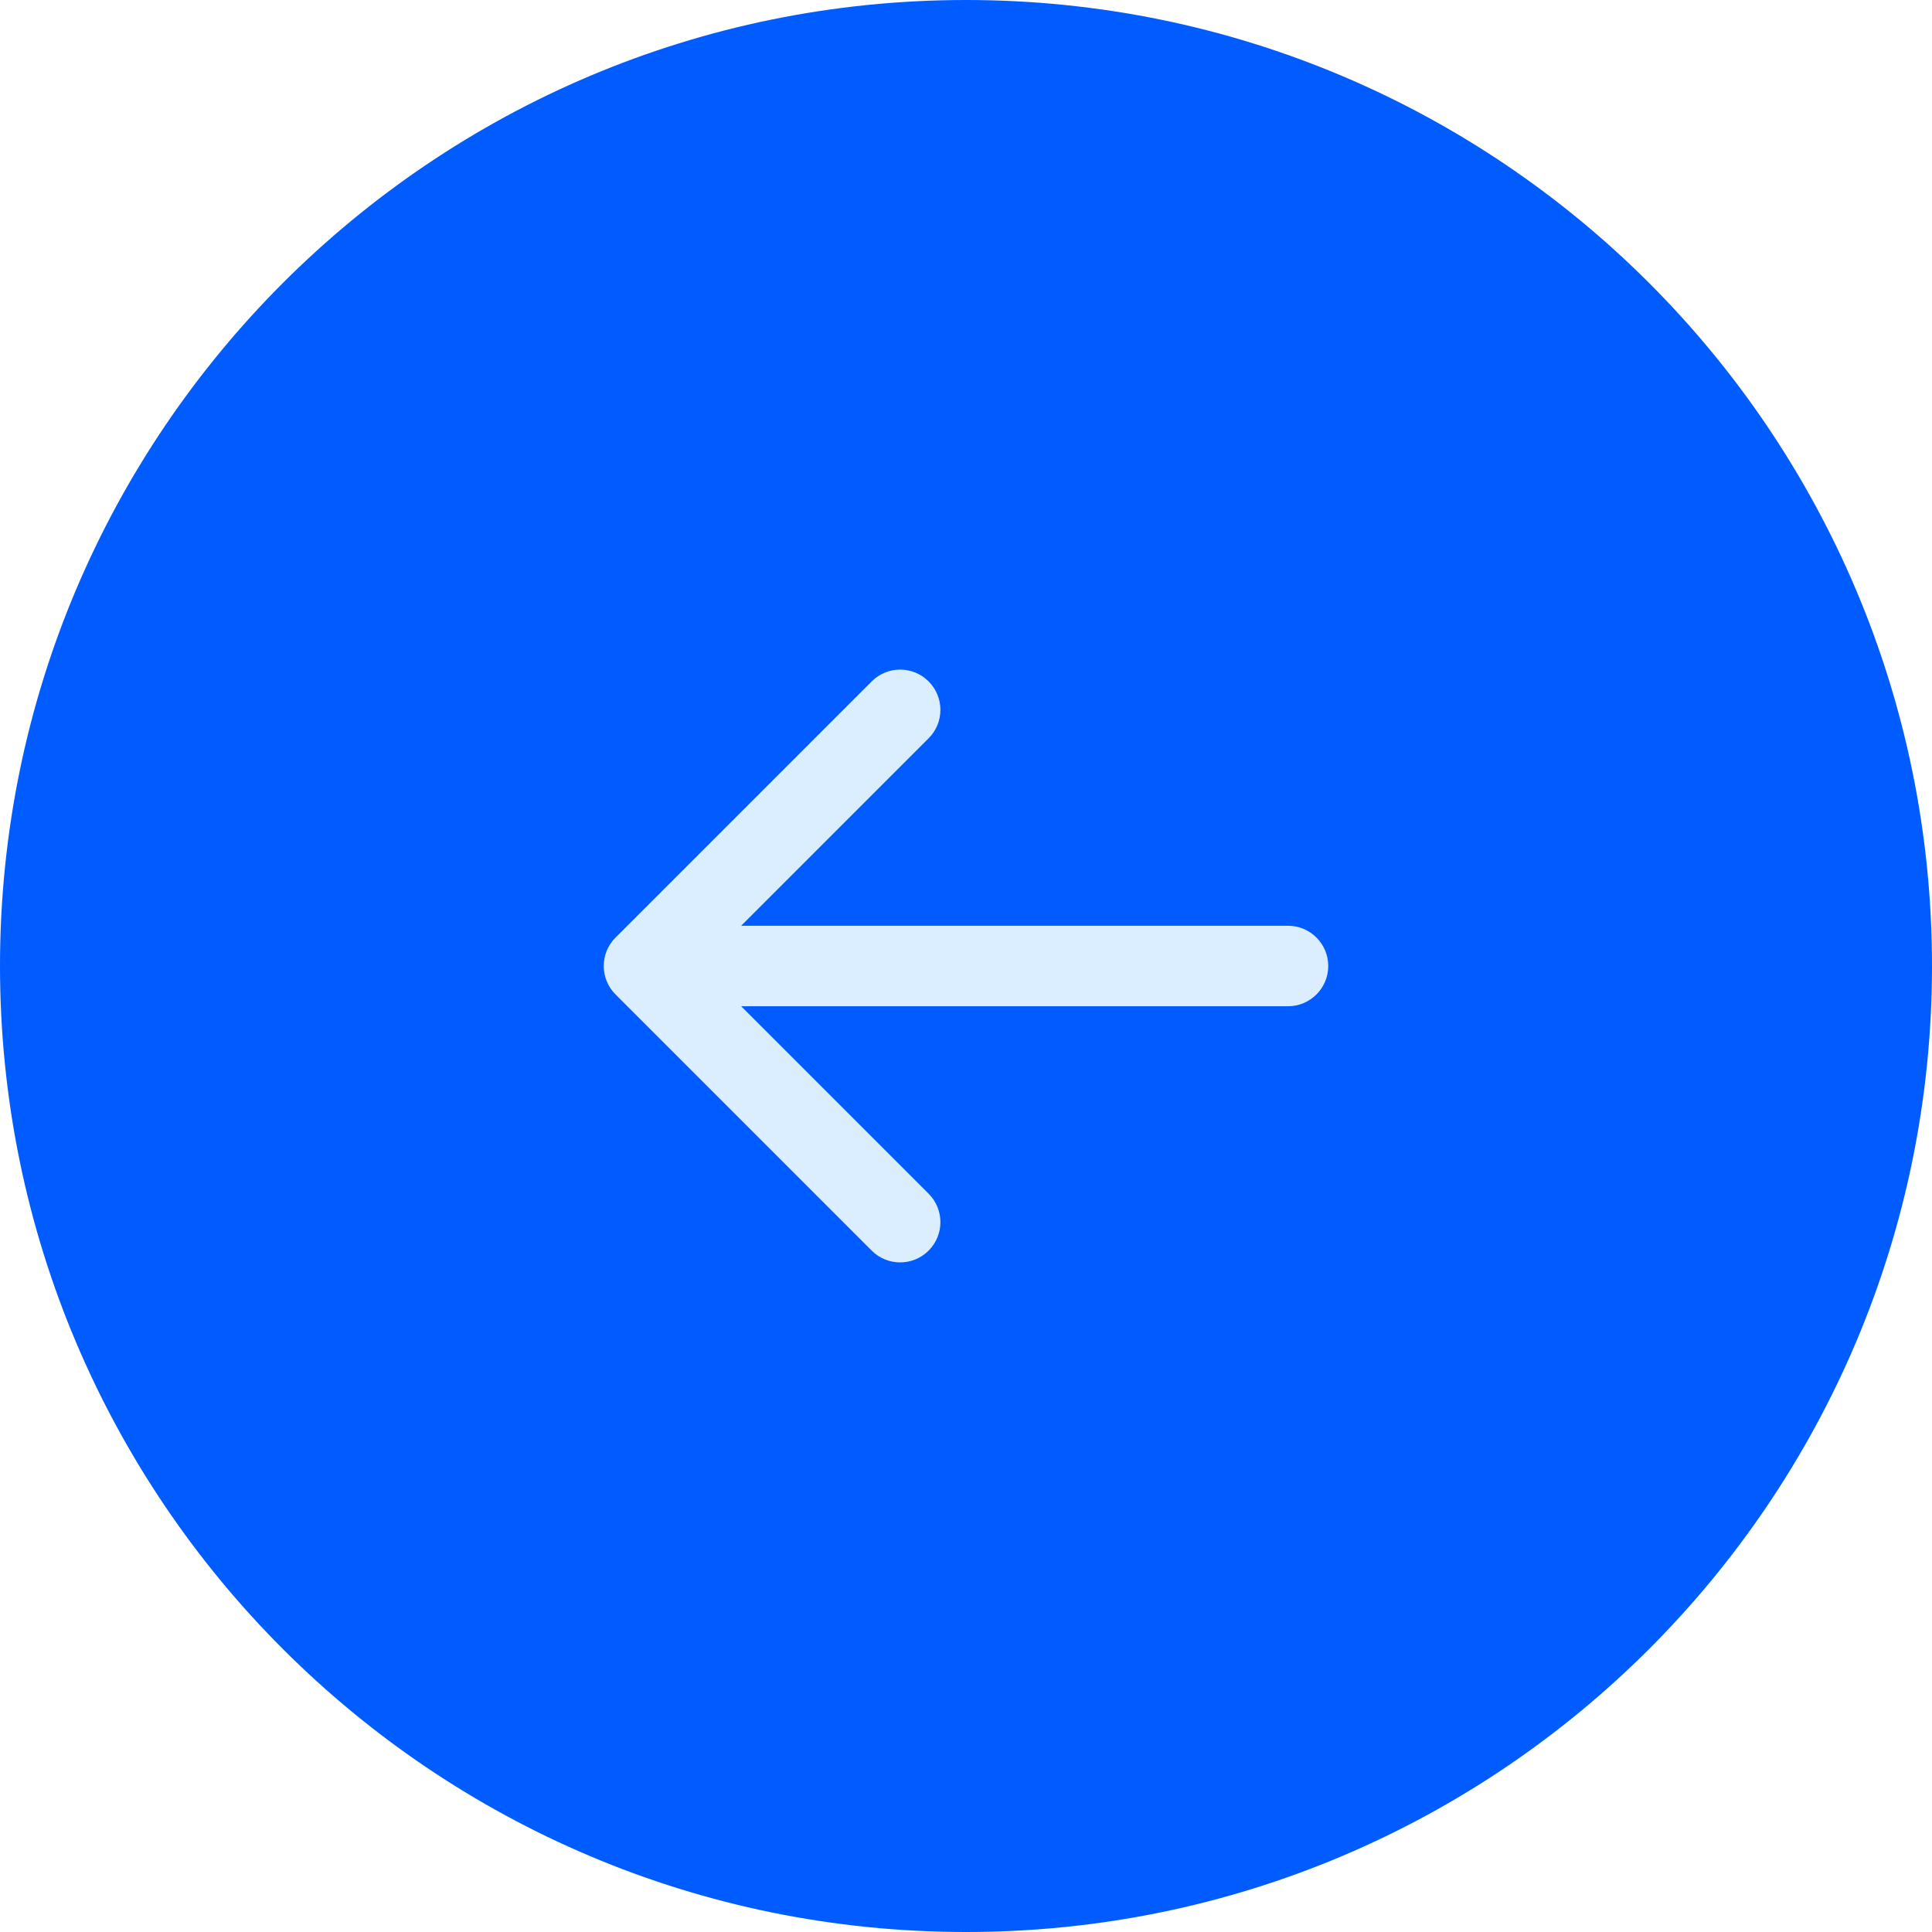
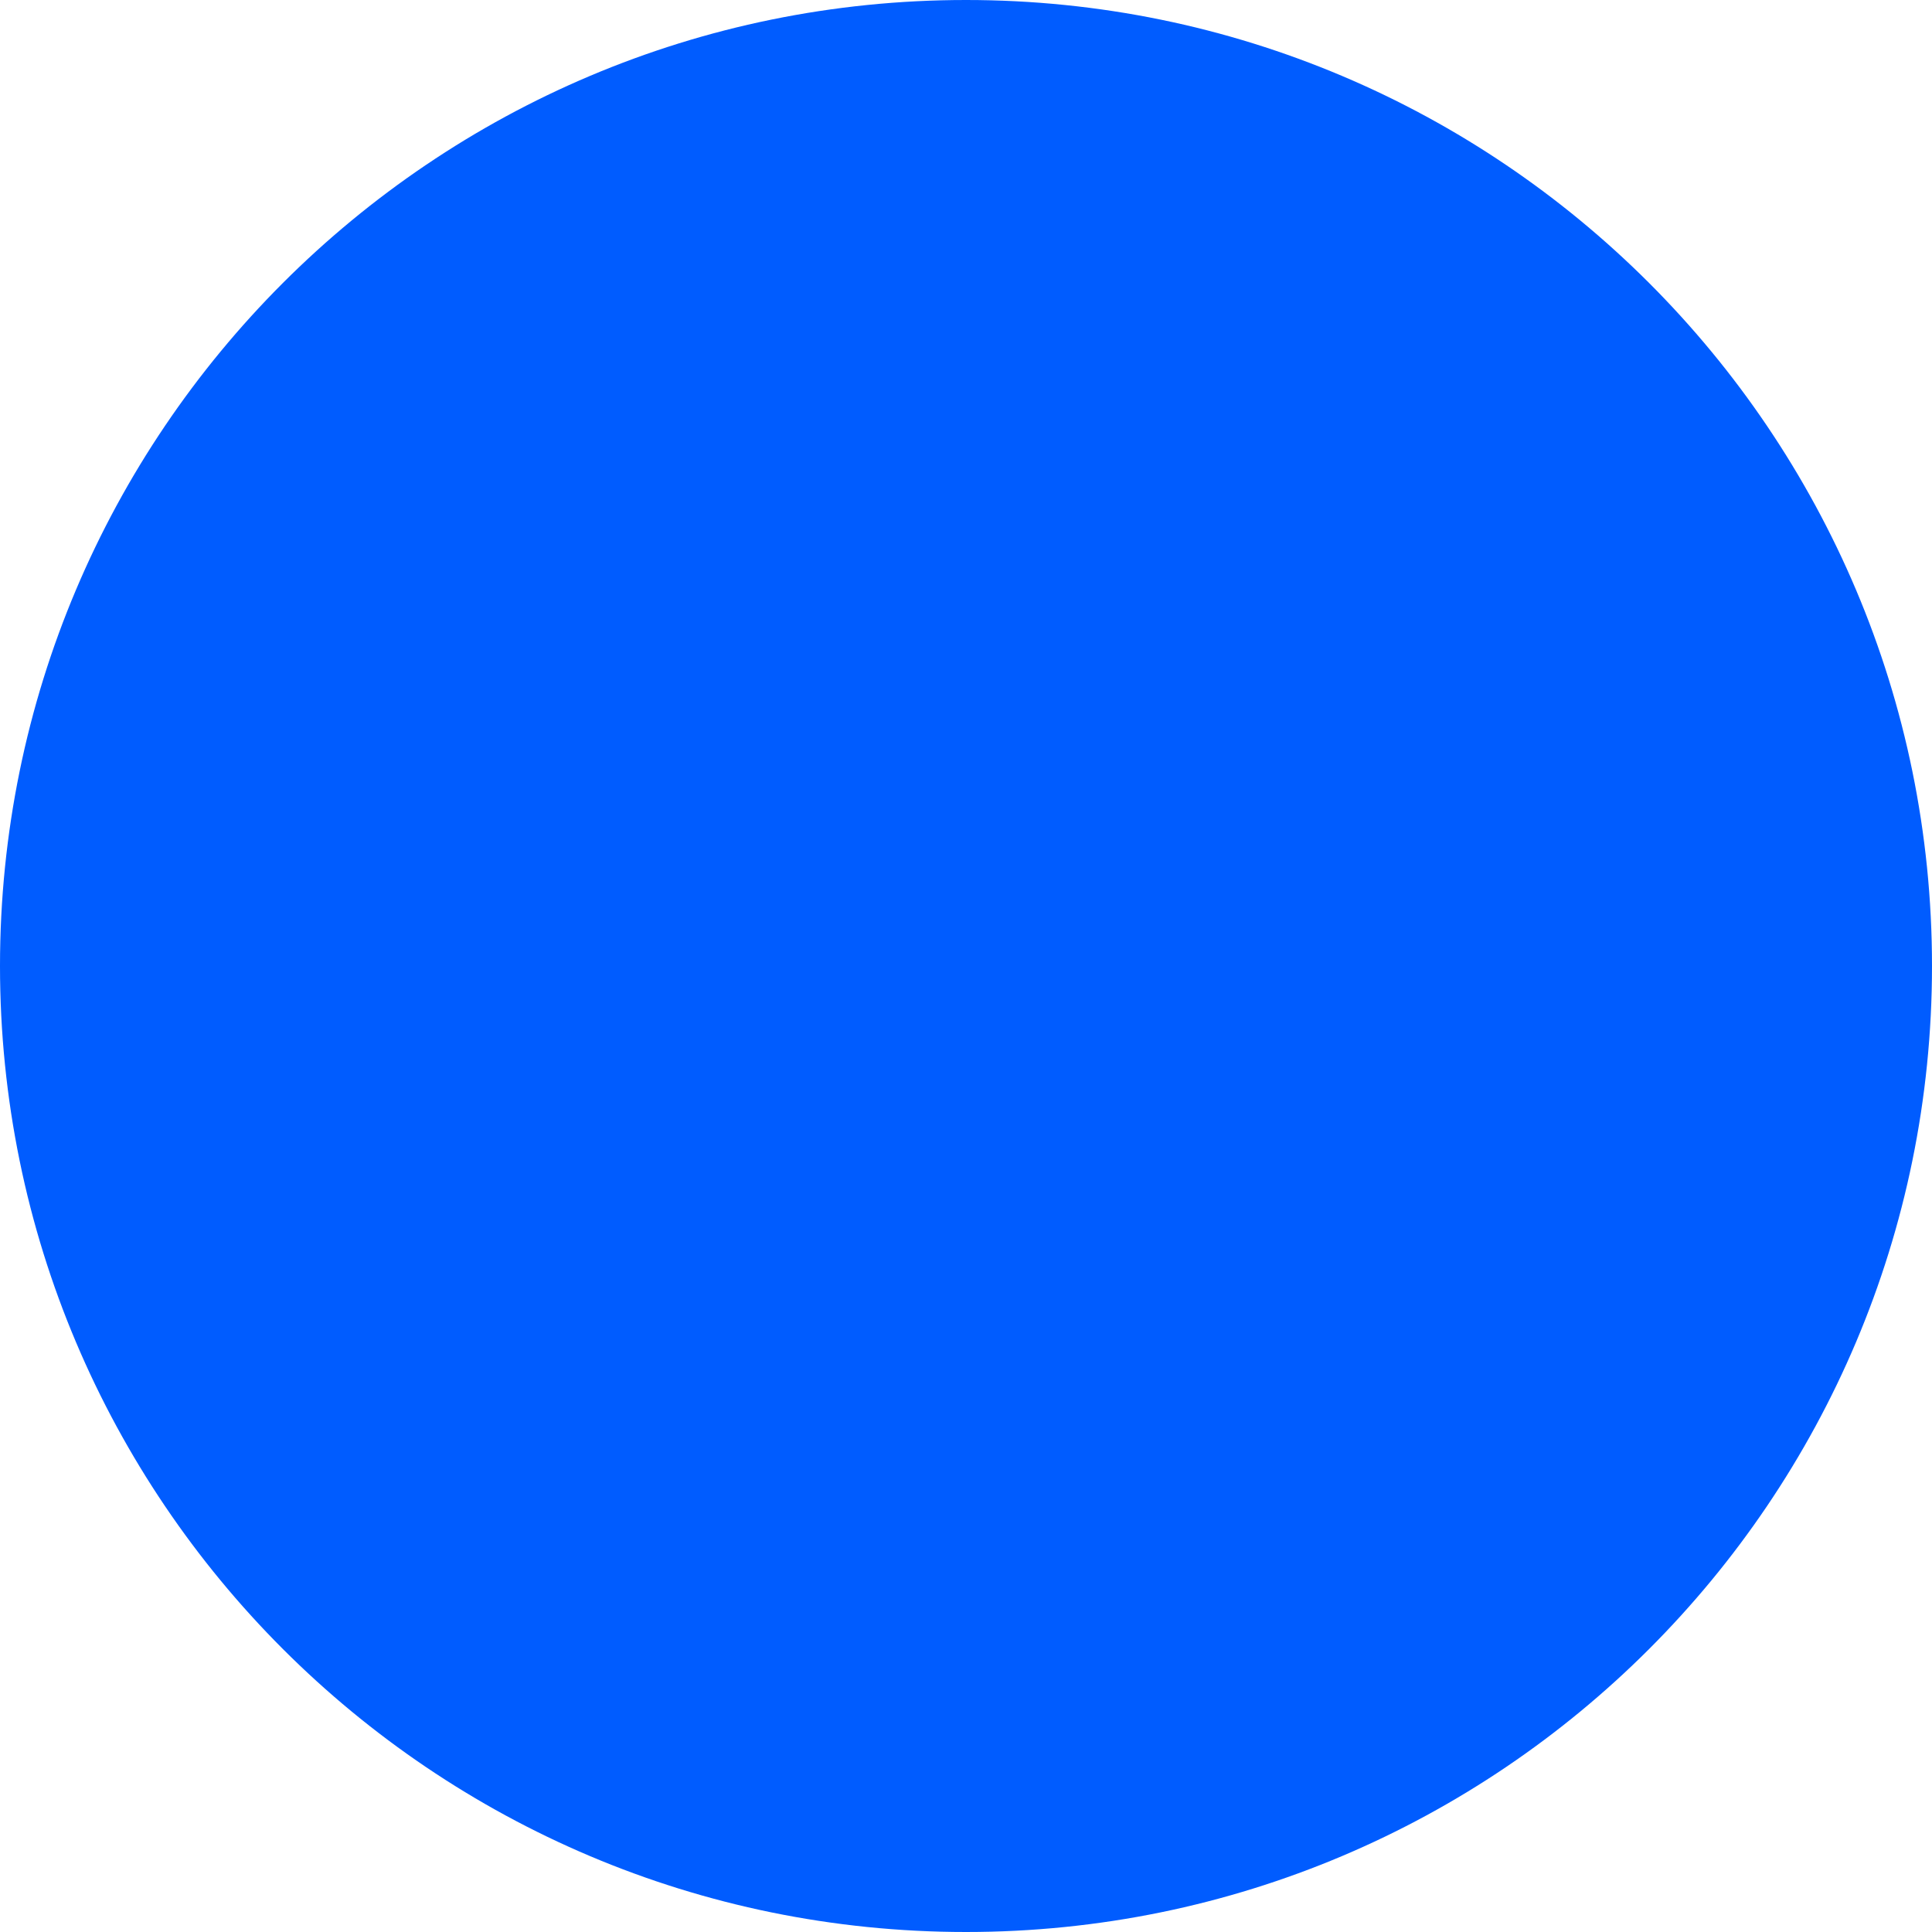
- <svg xmlns="http://www.w3.org/2000/svg" width="48" height="48" viewBox="0 0 48 48" fill="none">
+ <svg xmlns="http://www.w3.org/2000/svg" width="48" height="48" viewBox="0 0 48 48" fill="005CFF">
  <rect width="48" height="48" rx="24" fill="#005CFF" />
-   <path d="M32 25C32.552 25 33 24.552 33 24C33 23.448 32.552 23 32 23L32 25ZM15.293 23.293C14.902 23.683 14.902 24.317 15.293 24.707L21.657 31.071C22.047 31.462 22.68 31.462 23.071 31.071C23.462 30.68 23.462 30.047 23.071 29.657L17.414 24L23.071 18.343C23.462 17.953 23.462 17.32 23.071 16.929C22.68 16.538 22.047 16.538 21.657 16.929L15.293 23.293ZM32 23L16 23L16 25L32 25L32 23Z" fill="#DBEEFF" />
+   <path d="M32 25C32.552 25 33 24.552 33 24C33 23.448 32.552 23 32 23L32 25ZM15.293 23.293C14.902 23.683 14.902 24.317 15.293 24.707L21.657 31.071C22.047 31.462 22.68 31.462 23.071 31.071C23.462 30.68 23.462 30.047 23.071 29.657L17.414 24L23.071 18.343C23.462 17.953 23.462 17.32 23.071 16.929C22.68 16.538 22.047 16.538 21.657 16.929L15.293 23.293ZM32 23L16 23L16 25L32 25L32 23Z" fill="#005CFF" />
</svg>
